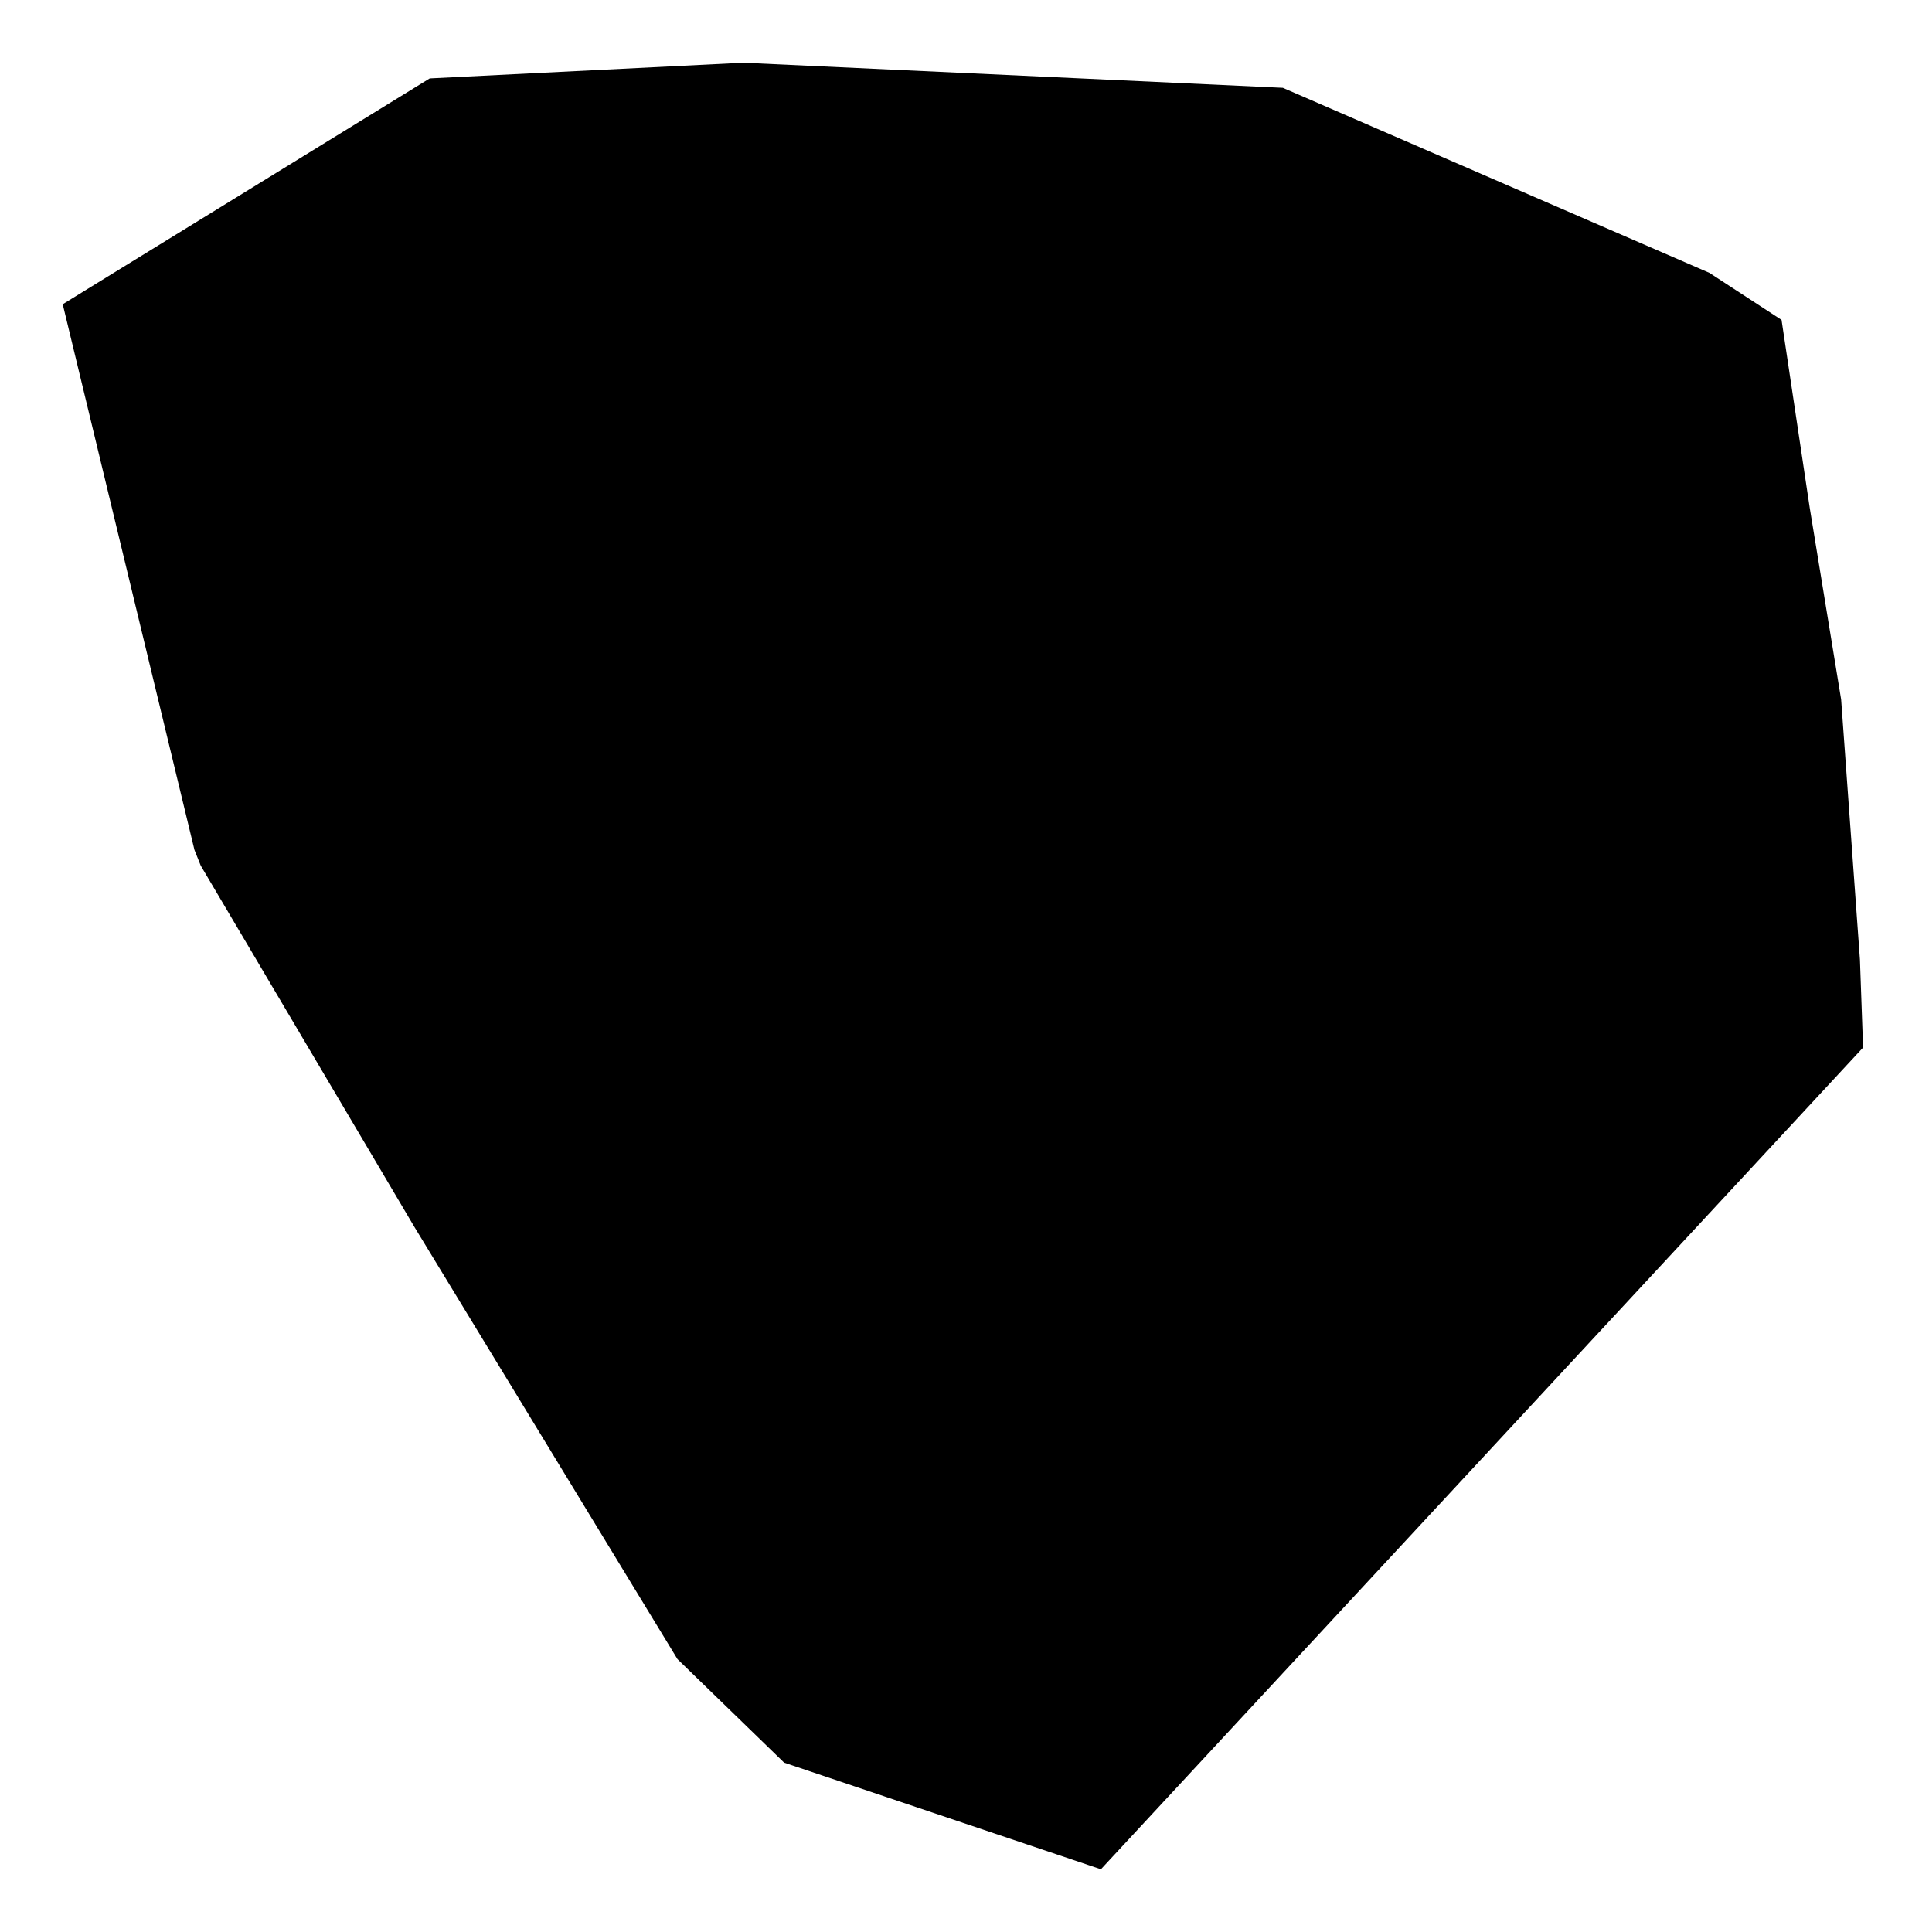
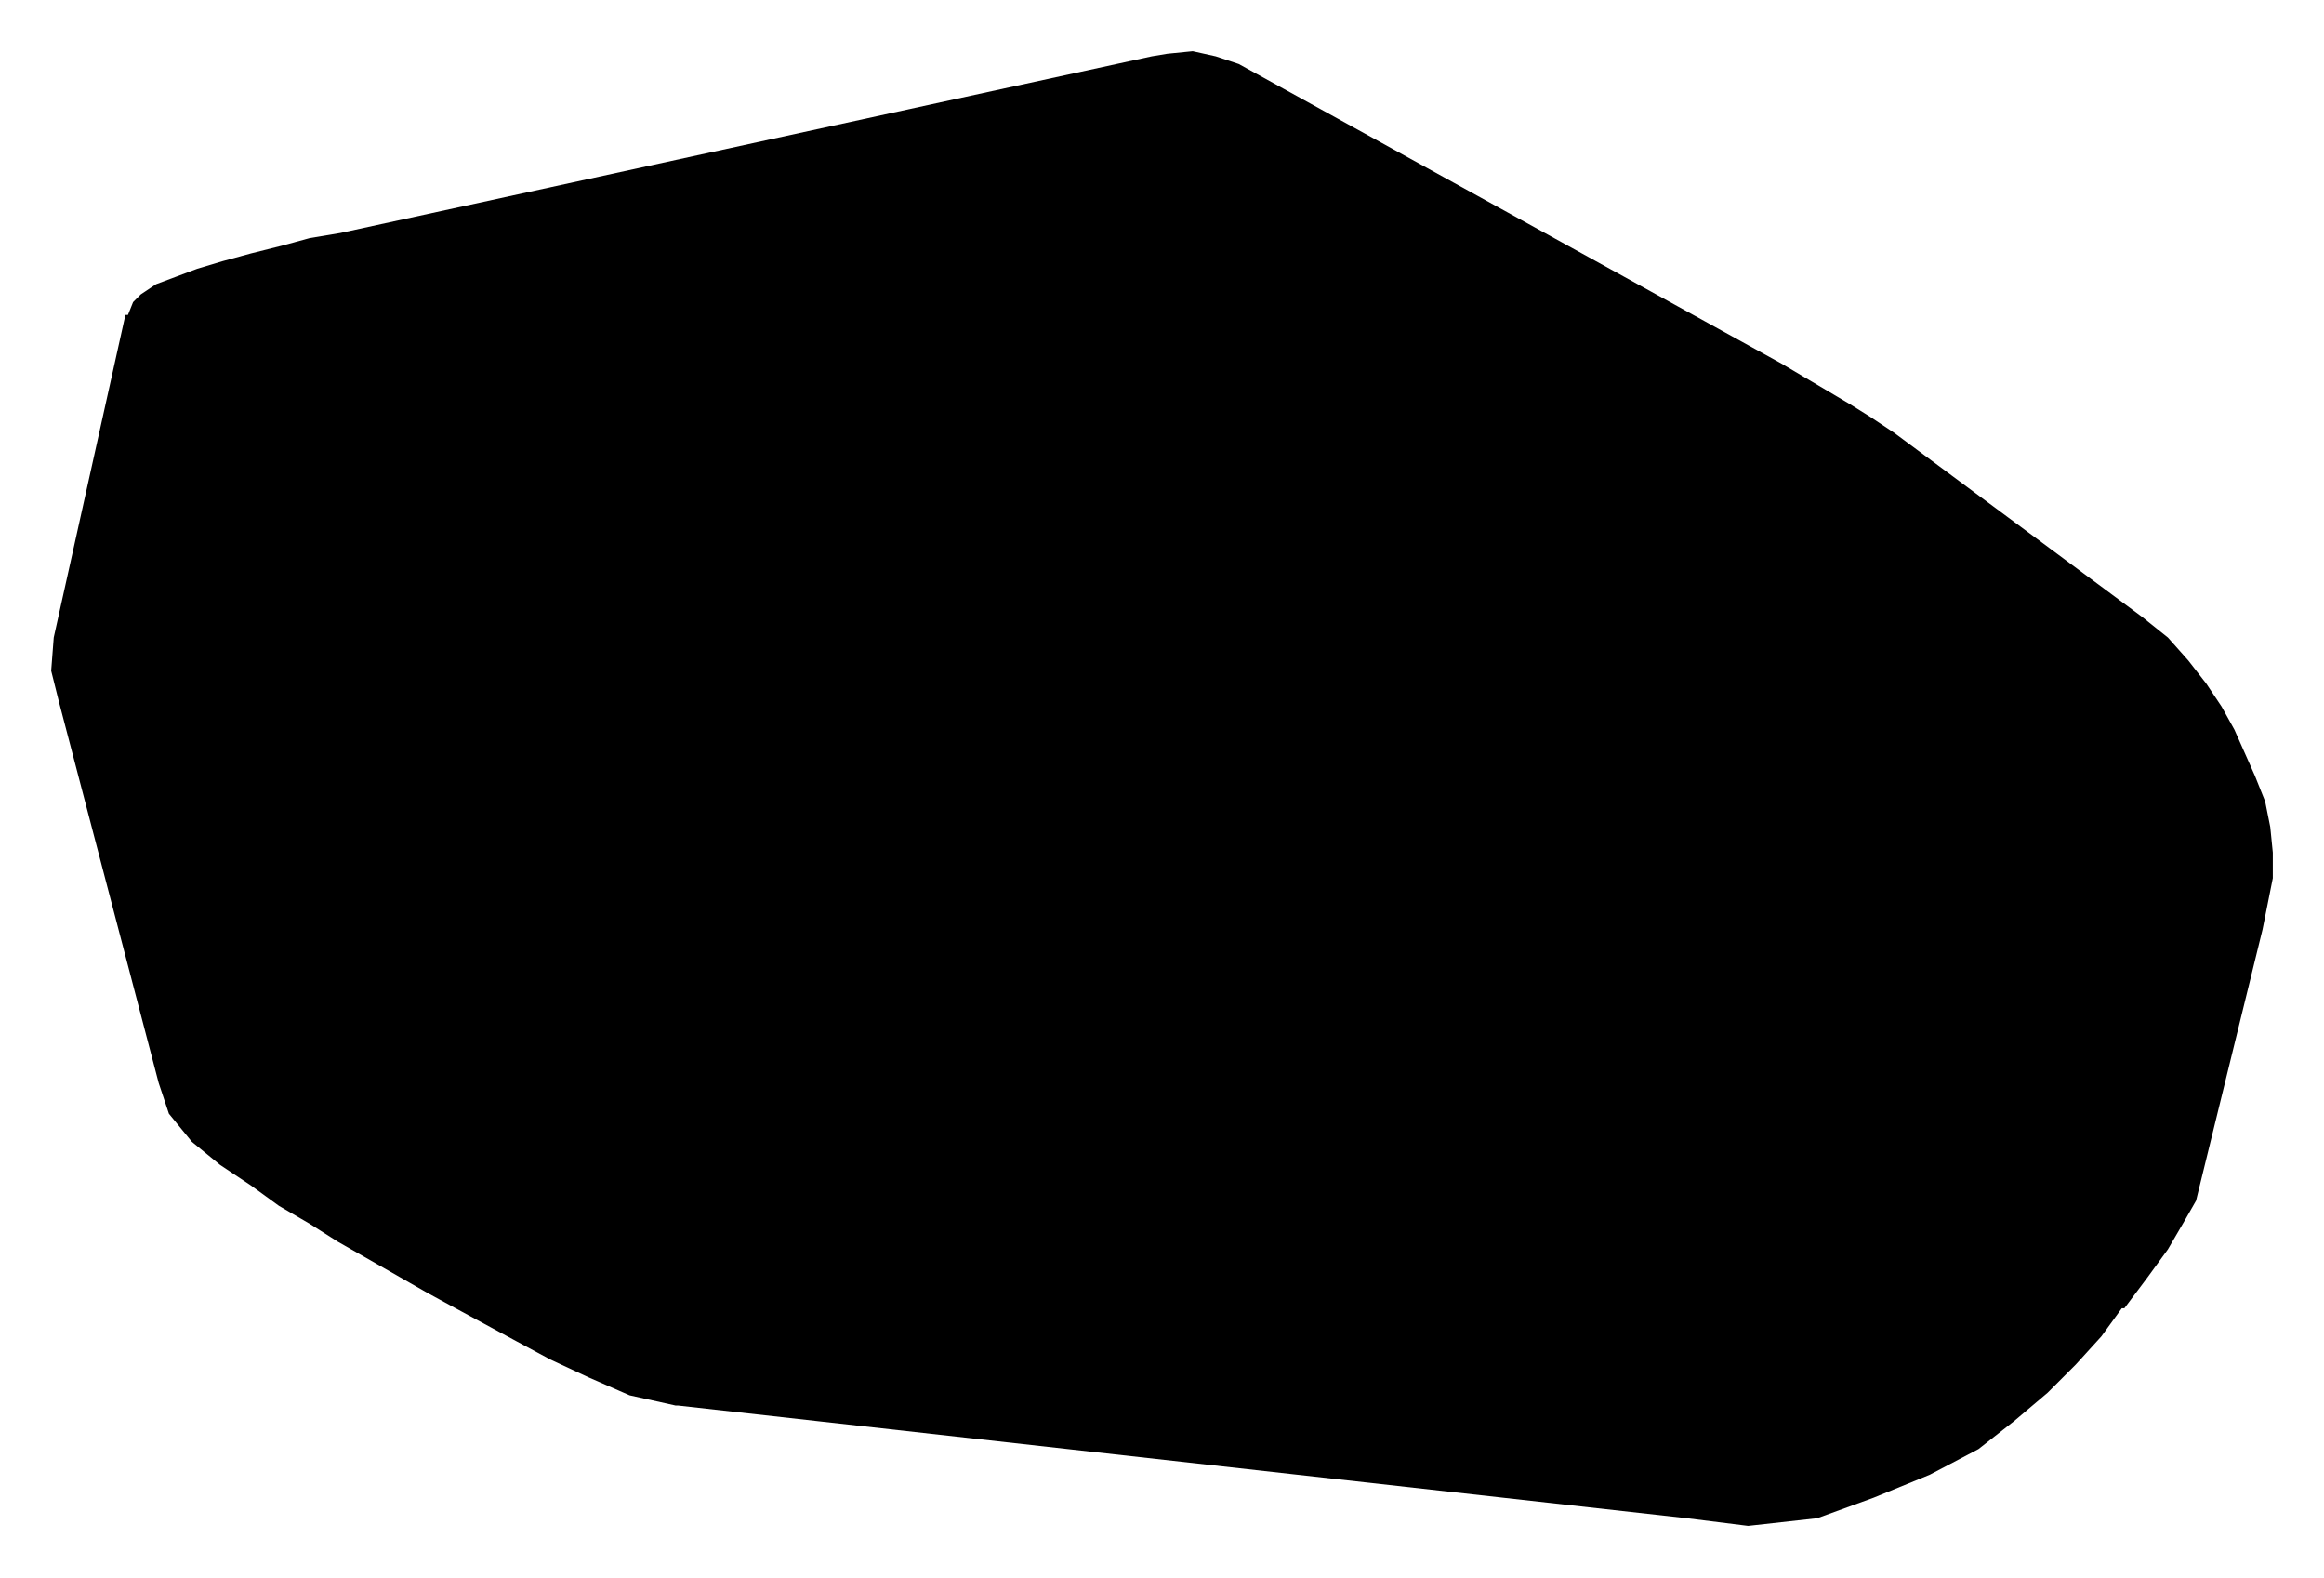
- <svg xmlns="http://www.w3.org/2000/svg" baseProfile="full" height="0.616" version="1.1" viewBox="-0.307 -0.308 0.615 0.616" width="0.615">
+ <svg xmlns="http://www.w3.org/2000/svg" baseProfile="full" height="0.616" version="1.1" viewBox="-0.454 -0.308 0.908 0.616" width="0.908">
  <defs />
-   <path d="M 0.044,0.288 L 0.287,0.026 L 0.286,-0.002 L 0.28,-0.085 L 0.27,-0.146 L 0.261,-0.206 L 0.238,-0.221 L 0.102,-0.28 L -0.07,-0.288 L -0.17,-0.283 L -0.287,-0.211 L -0.245,-0.037 L -0.243,-0.032 L -0.175,0.083 L -0.091,0.221 L -0.057,0.254 Z" fill="black" stroke="none" />
+   <path d="M -0.392,0.115 L -0.388,0.127 L -0.379,0.138 L -0.368,0.147 L -0.356,0.155 L -0.345,0.163 L -0.333,0.17 L -0.322,0.177 L -0.287,0.197 L -0.276,0.203 L -0.252,0.216 L -0.239,0.223 L -0.224,0.23 L -0.208,0.237 L -0.19,0.241 L -0.189,0.241 L 0.205,0.285 L 0.229,0.288 L 0.256,0.285 L 0.278,0.277 L 0.3,0.268 L 0.319,0.258 L 0.333,0.247 L 0.346,0.236 L 0.357,0.225 L 0.367,0.214 L 0.375,0.203 L 0.376,0.203 L 0.385,0.191 L 0.393,0.18 L 0.4,0.168 L 0.404,0.161 L 0.43,0.055 L 0.432,0.045 L 0.434,0.035 L 0.434,0.025 L 0.433,0.015 L 0.431,0.005 L 0.427,-0.005 L 0.423,-0.014 L 0.419,-0.023 L 0.414,-0.032 L 0.408,-0.041 L 0.401,-0.05 L 0.393,-0.059 L 0.383,-0.067 L 0.286,-0.139 L 0.277,-0.145 L 0.269,-0.15 L 0.242,-0.166 L 0.03,-0.283 L 0.021,-0.286 L 0.012,-0.288 L 0.002,-0.287 L -0.004,-0.286 L -0.321,-0.217 L -0.333,-0.215 L -0.344,-0.212 L -0.356,-0.209 L -0.367,-0.206 L -0.377,-0.203 L -0.385,-0.2 L -0.393,-0.197 L -0.393,-0.197 L -0.399,-0.193 L -0.402,-0.19 L -0.404,-0.185 L -0.405,-0.185 L -0.433,-0.059 L -0.434,-0.046 L -0.431,-0.034 Z" fill="black" stroke="none" />
</svg>
